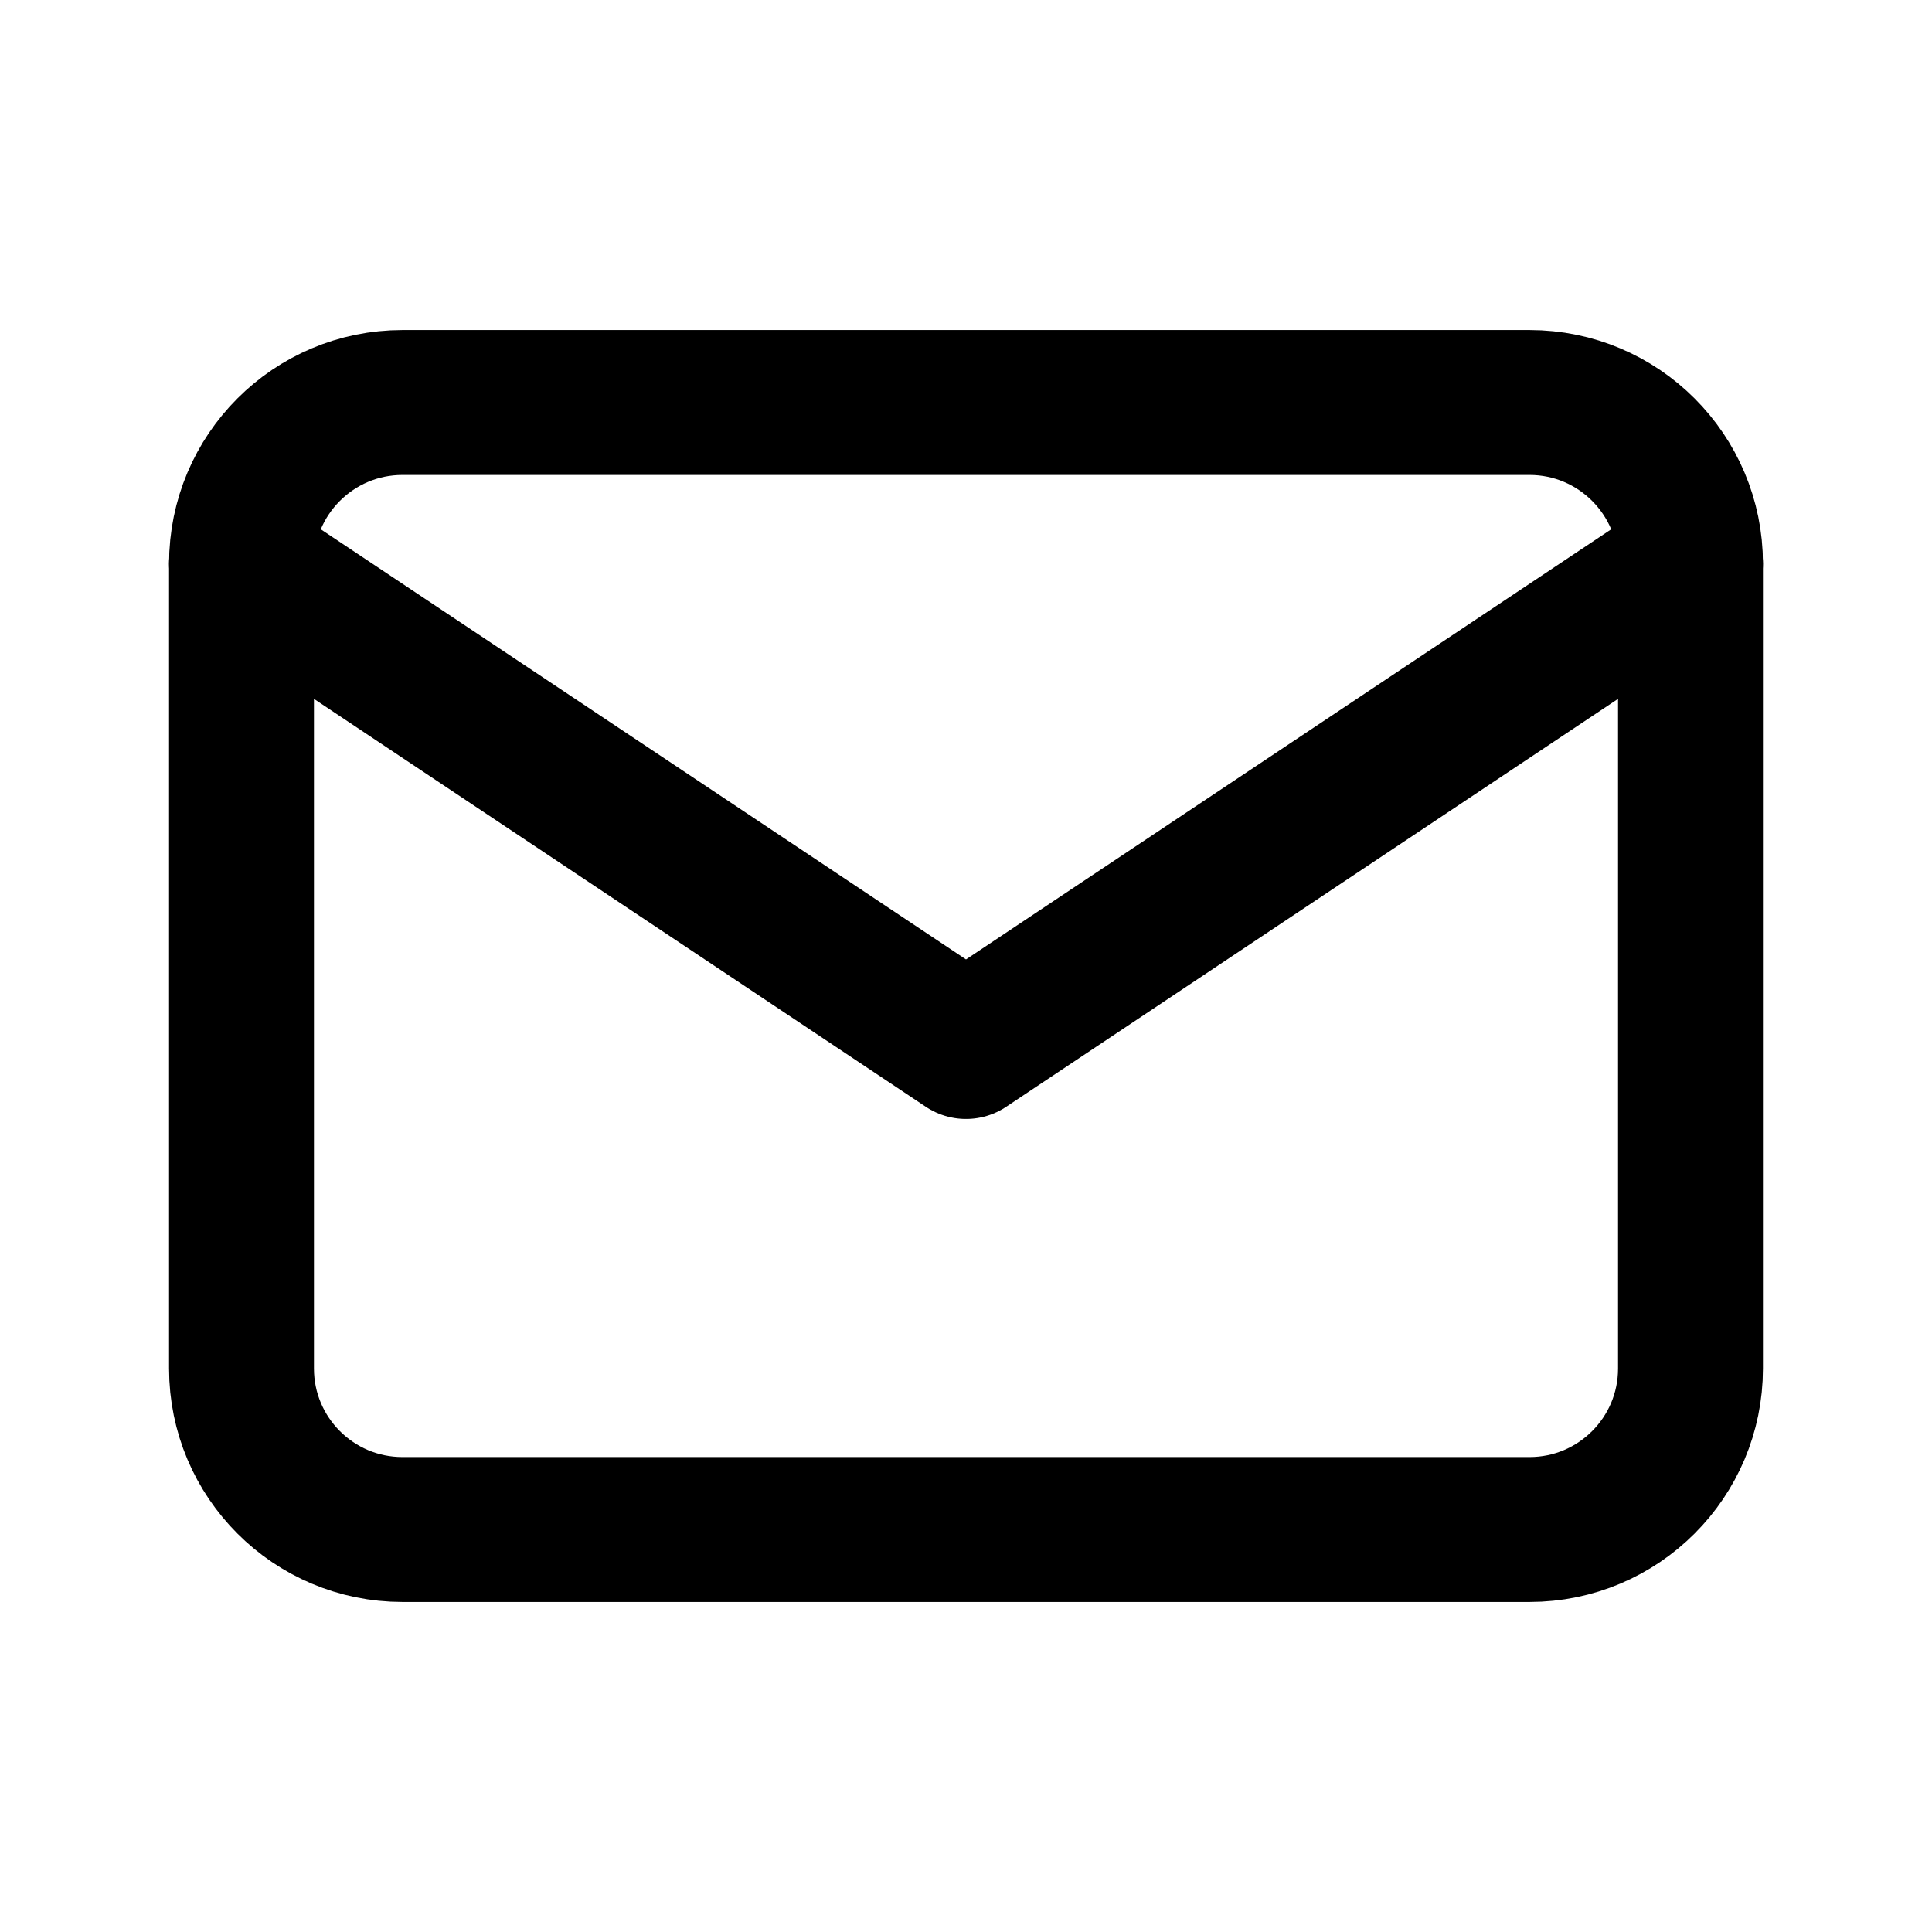
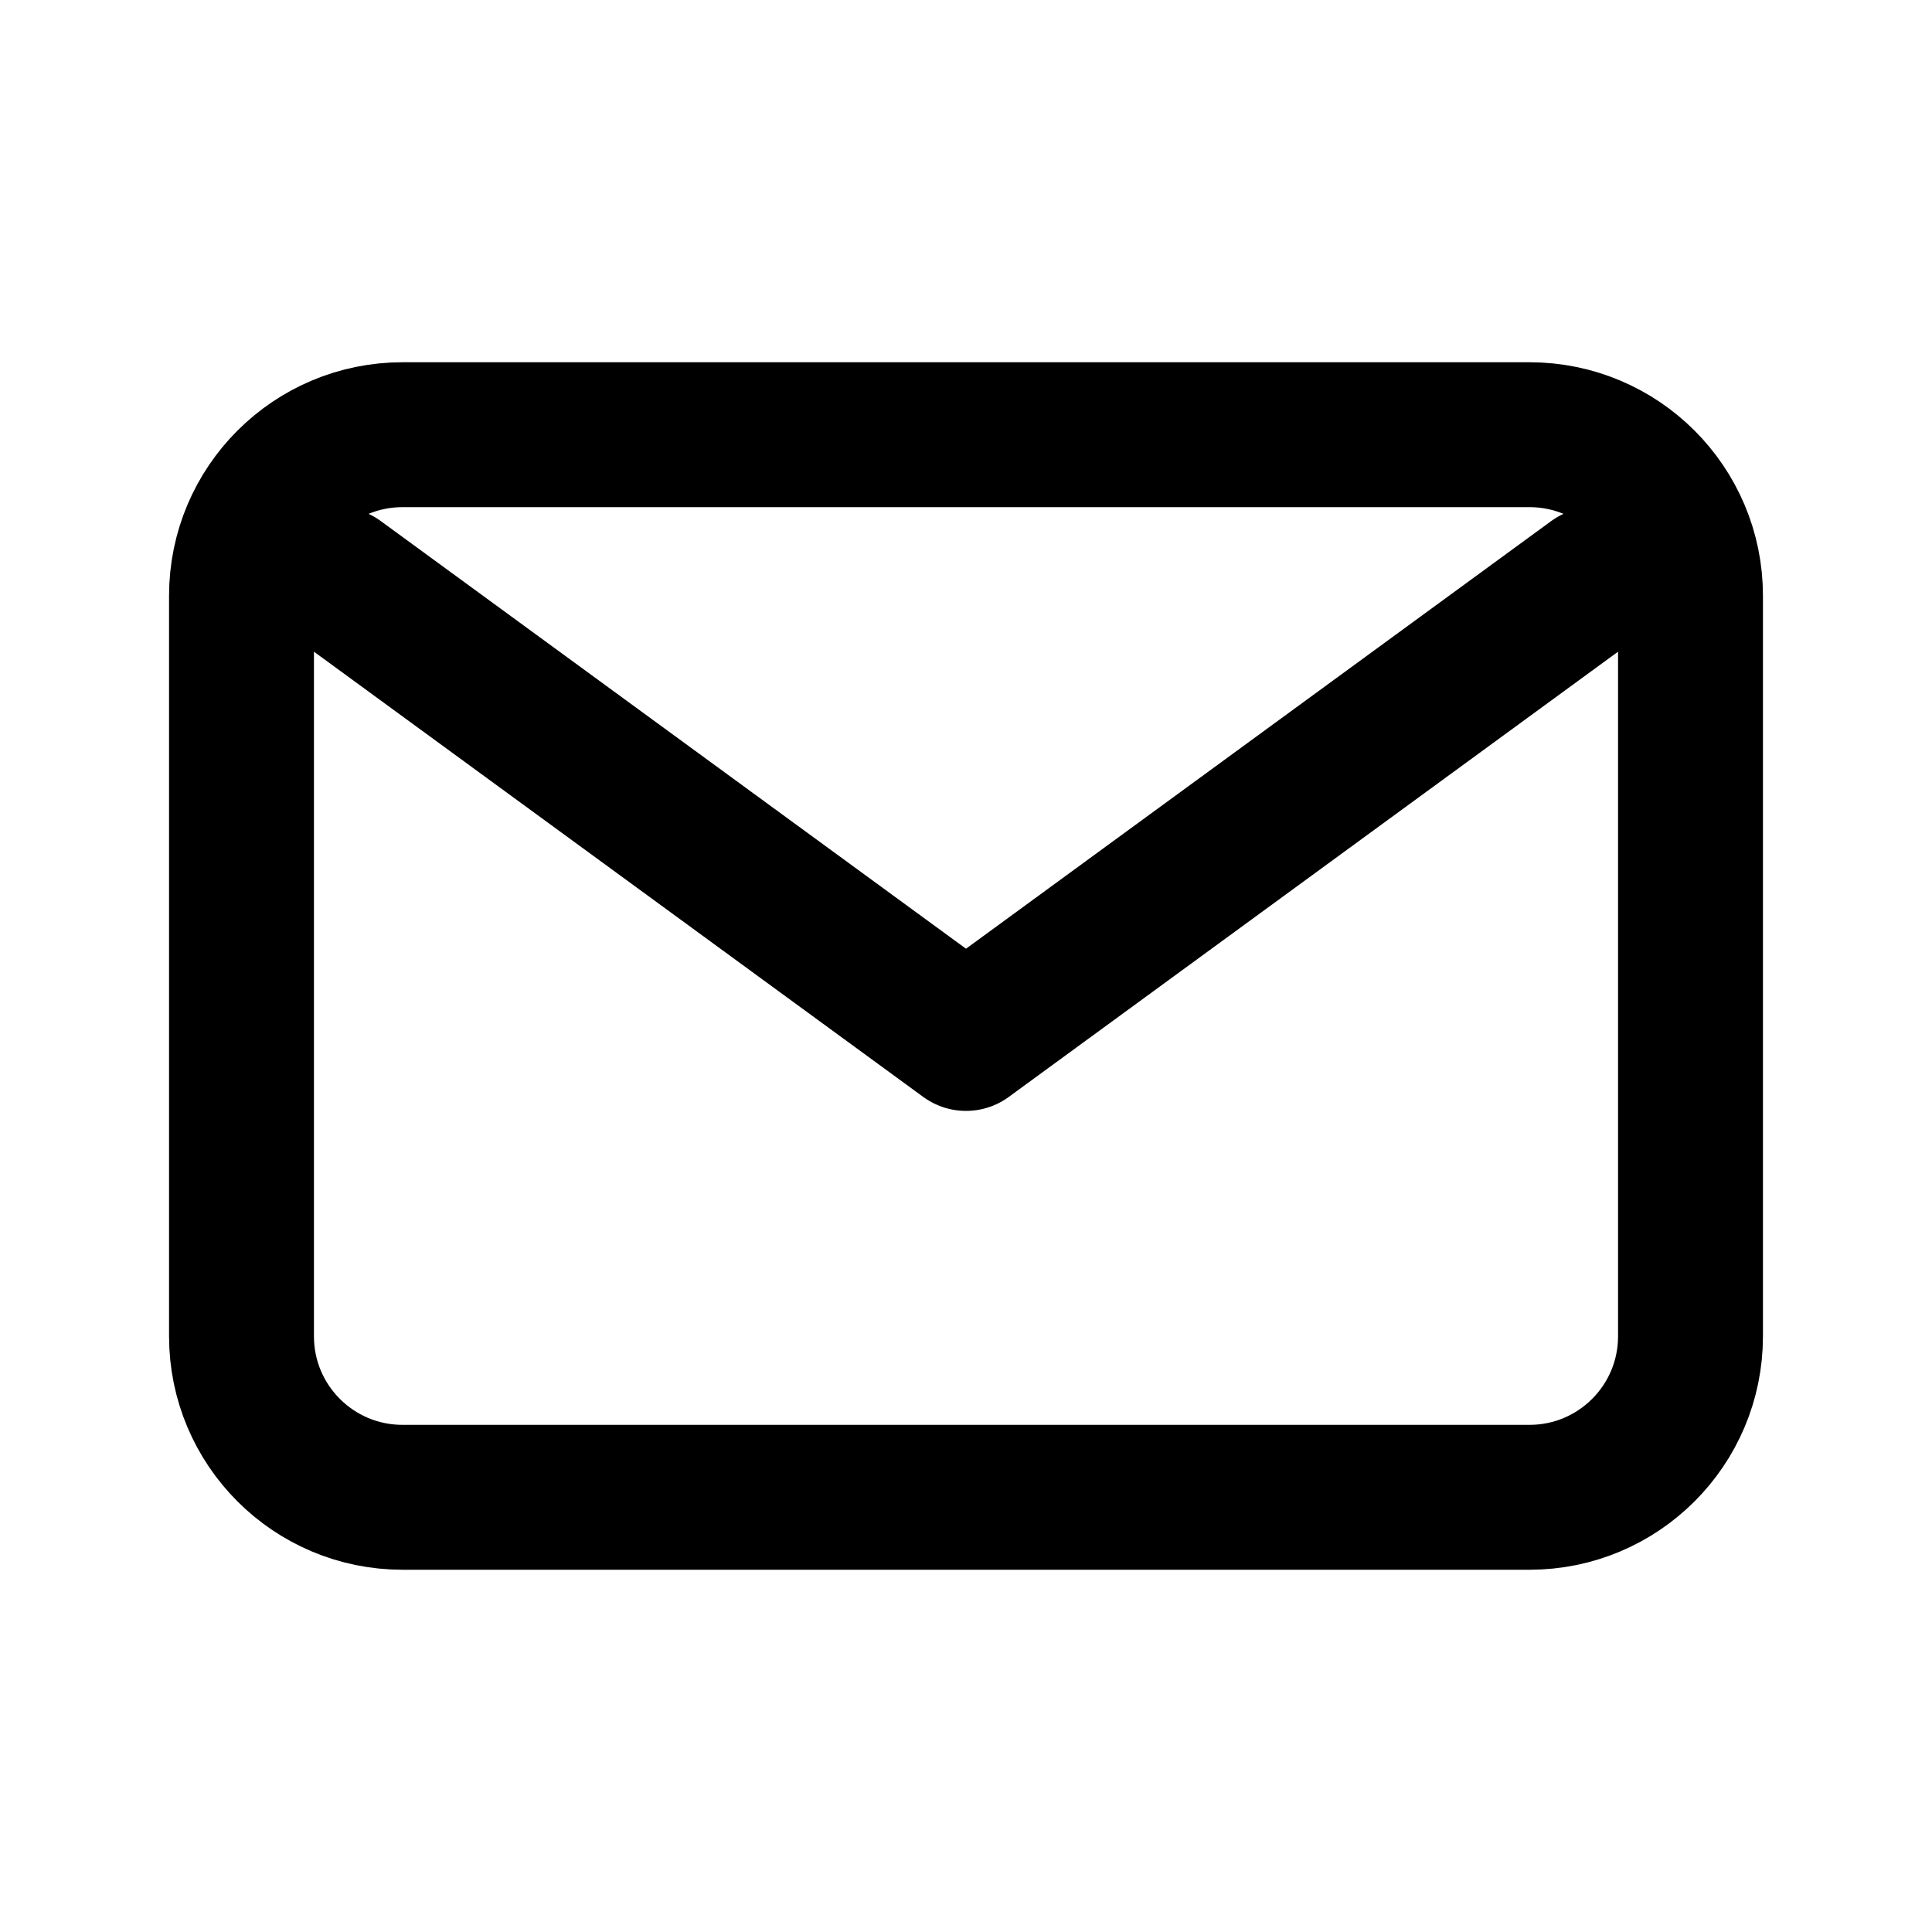
- <svg xmlns="http://www.w3.org/2000/svg" viewBox="0 0 24 24" fill="none" stroke="currentColor" stroke-width="1.8" stroke-linecap="round" stroke-linejoin="round">
-   <rect x="3" y="5" width="18" height="14" rx="2" />
-   <path d="M3 7l9 6 9-6" />
+ <svg xmlns="http://www.w3.org/2000/svg" id="i" viewBox="0 0 24 24" width="24" height="24" fill="none" stroke="currentColor" stroke-width="1.8" stroke-linecap="round" stroke-linejoin="round">
+   <rect x="3" y="5.4" width="18" height="13.2" rx="2" />
+   <path d="M4.2 7.2 12 12.9l7.8-5.7" />
</svg>
